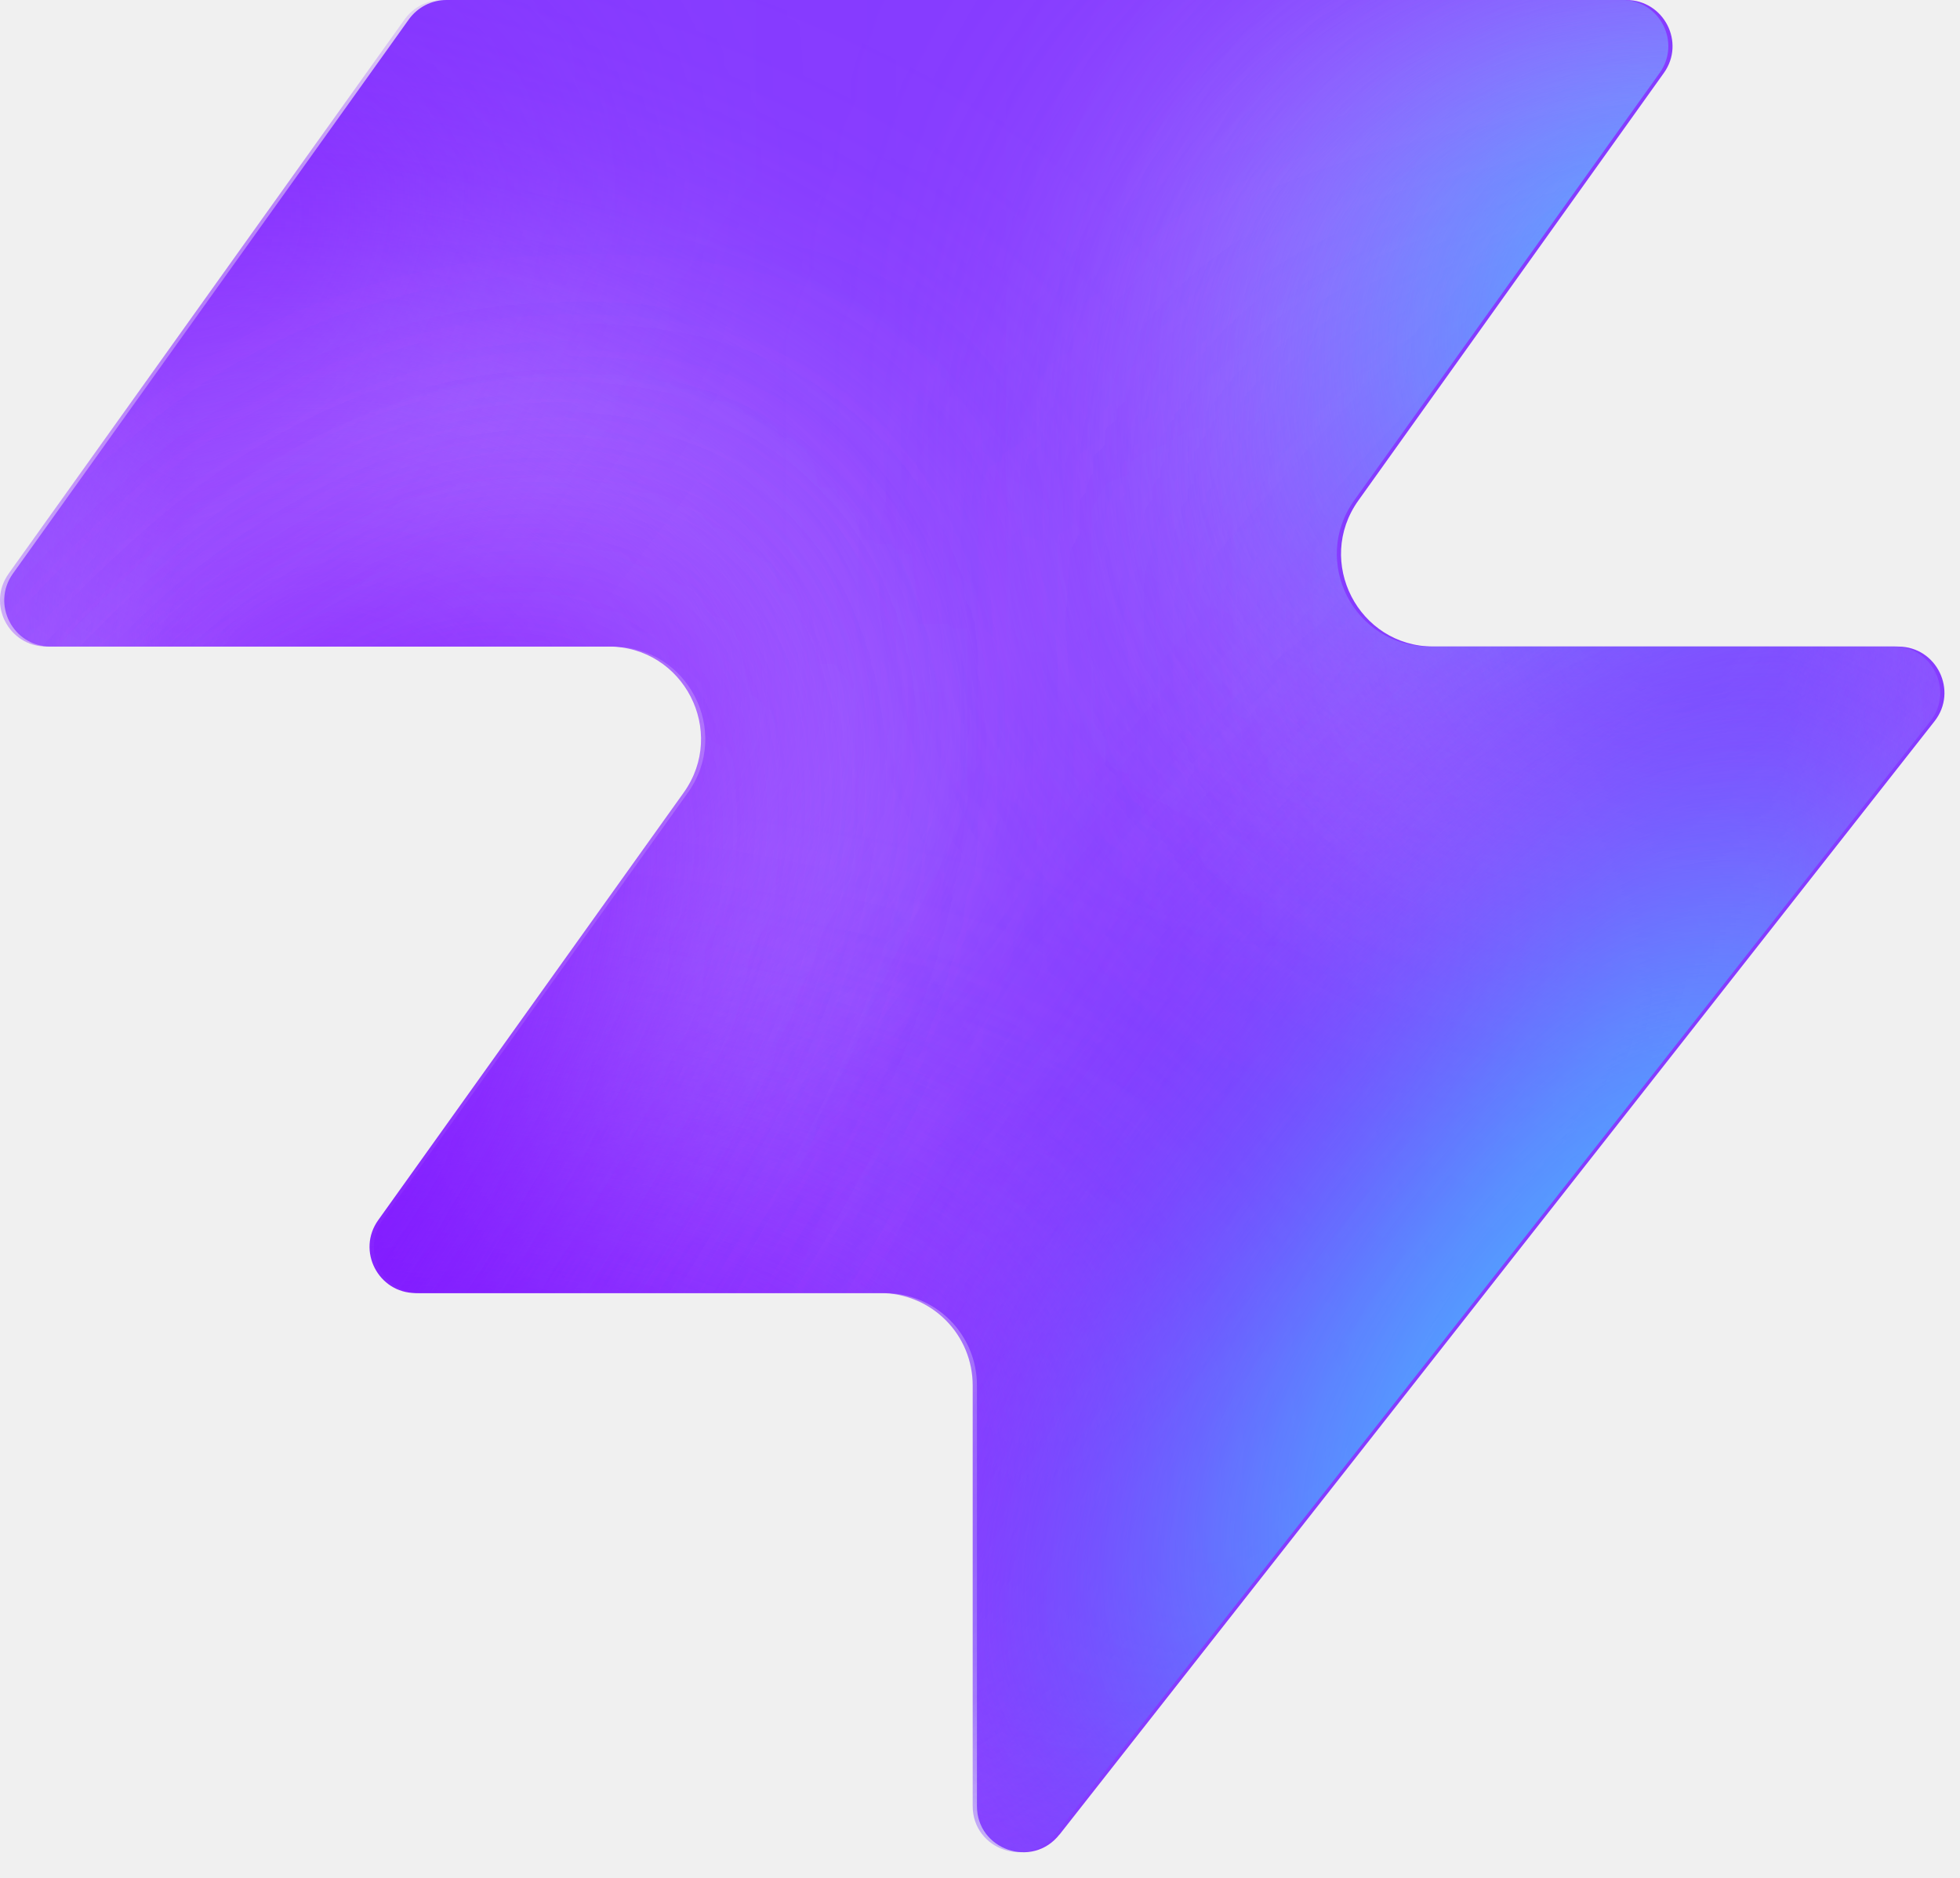
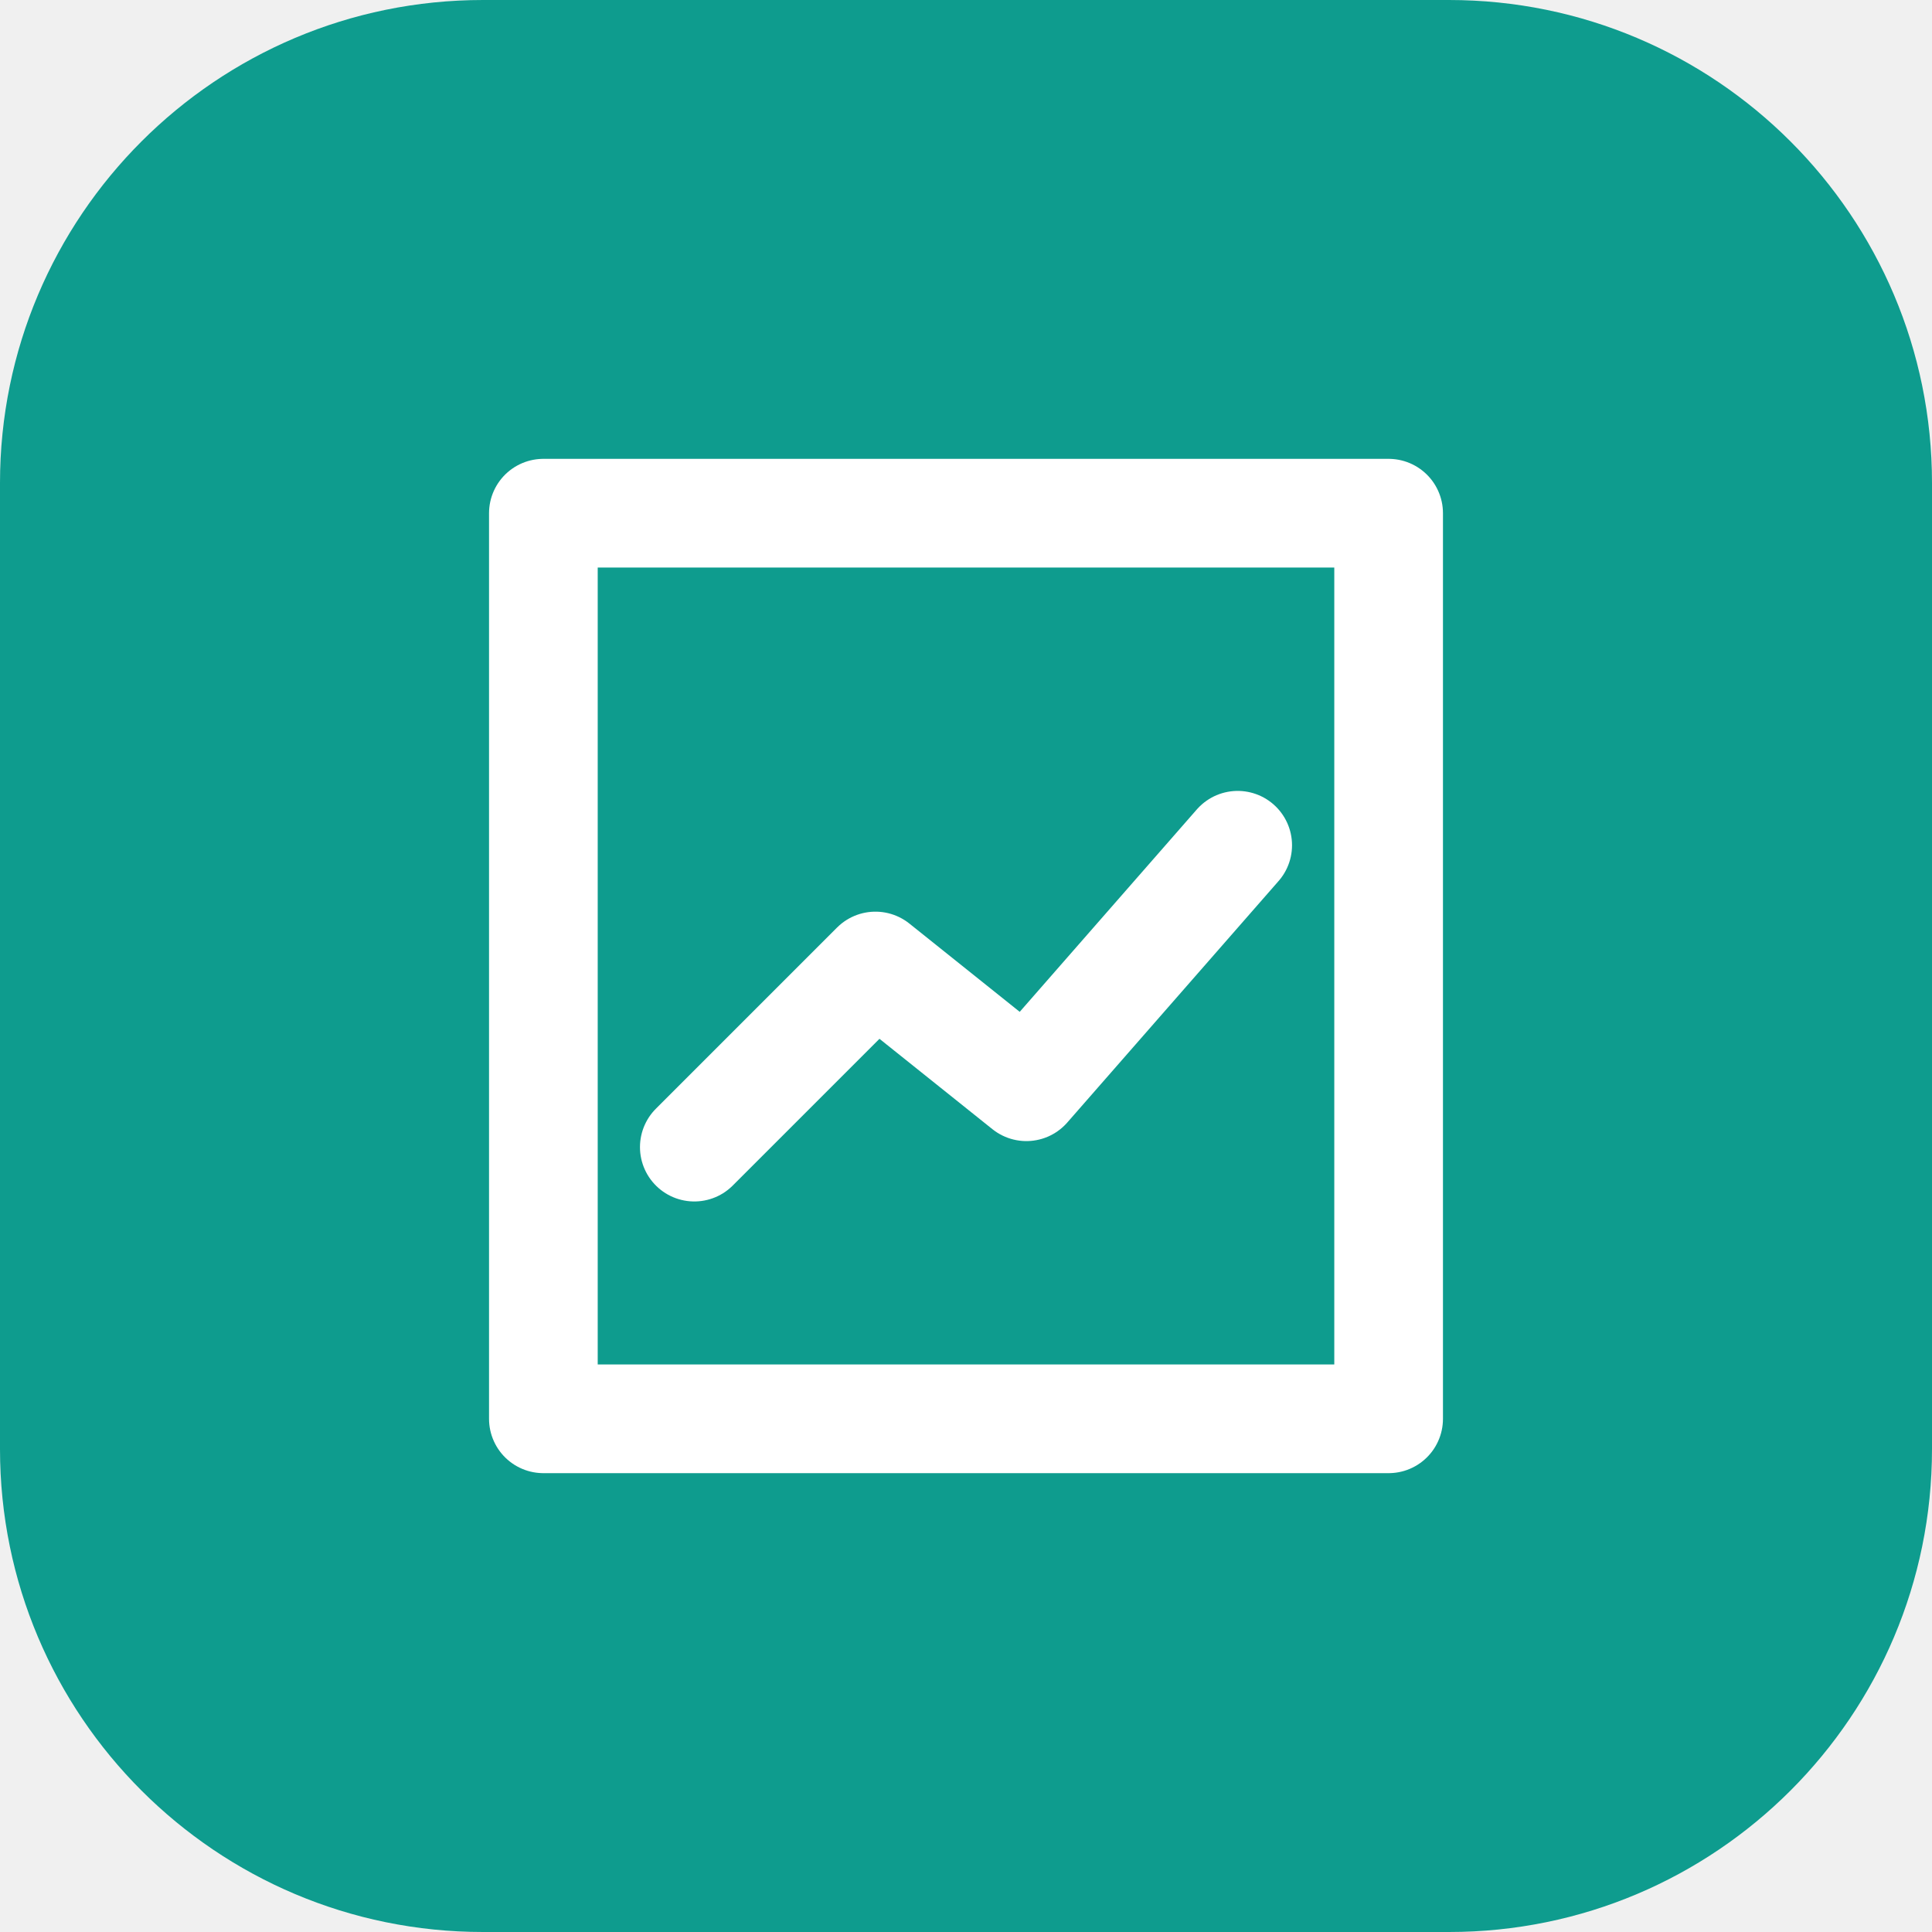
- <svg xmlns="http://www.w3.org/2000/svg" width="48" height="46" fill="none" viewBox="0 0 48 46">
-   <path fill="#863bff" d="M25.946 44.938c-.664.845-2.021.375-2.021-.698V33.937a2.26 2.26 0 0 0-2.262-2.262H10.287c-.92 0-1.456-1.04-.92-1.788l7.48-10.471c1.07-1.497 0-3.578-1.842-3.578H1.237c-.92 0-1.456-1.04-.92-1.788L10.013.474c.214-.297.556-.474.92-.474h28.894c.92 0 1.456 1.04.92 1.788l-7.48 10.471c-1.07 1.498 0 3.579 1.842 3.579h11.377c.943 0 1.473 1.088.89 1.83L25.947 44.94z" style="fill:#863bff;fill:color(display-p3 .525 .23 1);fill-opacity:1" />
-   <mask id="a" width="48" height="46" x="0" y="0" maskUnits="userSpaceOnUse" style="mask-type:alpha">
-     <path fill="#000" d="M25.842 44.938c-.664.844-2.021.375-2.021-.698V33.937a2.26 2.26 0 0 0-2.262-2.262H10.183c-.92 0-1.456-1.04-.92-1.788l7.48-10.471c1.07-1.498 0-3.579-1.842-3.579H1.133c-.92 0-1.456-1.04-.92-1.787L9.91.473c.214-.297.556-.474.92-.474h28.894c.92 0 1.456 1.04.92 1.788l-7.48 10.471c-1.07 1.498 0 3.578 1.842 3.578h11.377c.943 0 1.473 1.088.89 1.832L25.843 44.94z" style="fill:#000;fill-opacity:1" />
-   </mask>
-   <g mask="url(#a)">
-     <g filter="url(#b)">
-       <ellipse cx="5.508" cy="14.704" fill="#ede6ff" rx="5.508" ry="14.704" style="fill:#ede6ff;fill:color(display-p3 .927 .903 1);fill-opacity:1" transform="matrix(.00324 1 1 -.00324 -4.47 31.516)" />
-     </g>
-     <g filter="url(#c)">
-       <ellipse cx="10.399" cy="29.851" fill="#ede6ff" rx="10.399" ry="29.851" style="fill:#ede6ff;fill:color(display-p3 .927 .903 1);fill-opacity:1" transform="matrix(.00324 1 1 -.00324 -39.328 7.883)" />
-     </g>
-     <g filter="url(#d)">
-       <ellipse cx="5.508" cy="30.487" fill="#7e14ff" rx="5.508" ry="30.487" style="fill:#7e14ff;fill:color(display-p3 .492 .077 1);fill-opacity:1" transform="rotate(89.814 -25.913 -14.639)scale(1 -1)" />
-     </g>
-     <g filter="url(#e)">
-       <ellipse cx="5.508" cy="30.599" fill="#7e14ff" rx="5.508" ry="30.599" style="fill:#7e14ff;fill:color(display-p3 .492 .077 1);fill-opacity:1" transform="rotate(89.814 -32.644 -3.334)scale(1 -1)" />
-     </g>
-     <g filter="url(#f)">
-       <ellipse cx="5.508" cy="30.599" fill="#7e14ff" rx="5.508" ry="30.599" style="fill:#7e14ff;fill:color(display-p3 .492 .077 1);fill-opacity:1" transform="matrix(.00324 1 1 -.00324 -34.34 30.47)" />
-     </g>
-     <g filter="url(#g)">
-       <ellipse cx="14.072" cy="22.078" fill="#ede6ff" rx="14.072" ry="22.078" style="fill:#ede6ff;fill:color(display-p3 .927 .903 1);fill-opacity:1" transform="rotate(93.35 24.506 48.493)scale(-1 1)" />
-     </g>
-     <g filter="url(#h)">
-       <ellipse cx="3.47" cy="21.501" fill="#7e14ff" rx="3.47" ry="21.501" style="fill:#7e14ff;fill:color(display-p3 .492 .077 1);fill-opacity:1" transform="rotate(89.009 28.708 47.59)scale(-1 1)" />
-     </g>
-     <g filter="url(#i)">
-       <ellipse cx="3.47" cy="21.501" fill="#7e14ff" rx="3.47" ry="21.501" style="fill:#7e14ff;fill:color(display-p3 .492 .077 1);fill-opacity:1" transform="rotate(89.009 28.708 47.59)scale(-1 1)" />
-     </g>
-     <g filter="url(#j)">
-       <ellipse cx=".387" cy="8.972" fill="#7e14ff" rx="4.407" ry="29.108" style="fill:#7e14ff;fill:color(display-p3 .492 .077 1);fill-opacity:1" transform="rotate(39.51 .387 8.972)" />
-     </g>
-     <g filter="url(#k)">
-       <ellipse cx="47.523" cy="-6.092" fill="#7e14ff" rx="4.407" ry="29.108" style="fill:#7e14ff;fill:color(display-p3 .492 .077 1);fill-opacity:1" transform="rotate(37.892 47.523 -6.092)" />
-     </g>
-     <g filter="url(#l)">
-       <ellipse cx="41.412" cy="6.333" fill="#47bfff" rx="5.971" ry="9.665" style="fill:#47bfff;fill:color(display-p3 .28 .748 1);fill-opacity:1" transform="rotate(37.892 41.412 6.333)" />
-     </g>
-     <g filter="url(#m)">
-       <ellipse cx="-1.879" cy="38.332" fill="#7e14ff" rx="4.407" ry="29.108" style="fill:#7e14ff;fill:color(display-p3 .492 .077 1);fill-opacity:1" transform="rotate(37.892 -1.88 38.332)" />
-     </g>
-     <g filter="url(#n)">
-       <ellipse cx="-1.879" cy="38.332" fill="#7e14ff" rx="4.407" ry="29.108" style="fill:#7e14ff;fill:color(display-p3 .492 .077 1);fill-opacity:1" transform="rotate(37.892 -1.88 38.332)" />
-     </g>
-     <g filter="url(#o)">
-       <ellipse cx="35.651" cy="29.907" fill="#7e14ff" rx="4.407" ry="29.108" style="fill:#7e14ff;fill:color(display-p3 .492 .077 1);fill-opacity:1" transform="rotate(37.892 35.651 29.907)" />
-     </g>
-     <g filter="url(#p)">
-       <ellipse cx="38.418" cy="32.4" fill="#47bfff" rx="5.971" ry="15.297" style="fill:#47bfff;fill:color(display-p3 .28 .748 1);fill-opacity:1" transform="rotate(37.892 38.418 32.4)" />
-     </g>
-   </g>
-   <defs>
-     <filter id="b" width="60.045" height="41.654" x="-19.77" y="16.149" color-interpolation-filters="sRGB" filterUnits="userSpaceOnUse">
-       <feFlood flood-opacity="0" result="BackgroundImageFix" />
-       <feBlend in="SourceGraphic" in2="BackgroundImageFix" result="shape" />
-       <feGaussianBlur result="effect1_foregroundBlur_2002_17158" stdDeviation="7.659" />
-     </filter>
-     <filter id="c" width="90.34" height="51.437" x="-54.613" y="-7.533" color-interpolation-filters="sRGB" filterUnits="userSpaceOnUse">
-       <feFlood flood-opacity="0" result="BackgroundImageFix" />
-       <feBlend in="SourceGraphic" in2="BackgroundImageFix" result="shape" />
-       <feGaussianBlur result="effect1_foregroundBlur_2002_17158" stdDeviation="7.659" />
-     </filter>
-     <filter id="d" width="79.355" height="29.4" x="-49.64" y="2.03" color-interpolation-filters="sRGB" filterUnits="userSpaceOnUse">
-       <feFlood flood-opacity="0" result="BackgroundImageFix" />
-       <feBlend in="SourceGraphic" in2="BackgroundImageFix" result="shape" />
-       <feGaussianBlur result="effect1_foregroundBlur_2002_17158" stdDeviation="4.596" />
-     </filter>
-     <filter id="e" width="79.579" height="29.4" x="-45.045" y="20.029" color-interpolation-filters="sRGB" filterUnits="userSpaceOnUse">
-       <feFlood flood-opacity="0" result="BackgroundImageFix" />
-       <feBlend in="SourceGraphic" in2="BackgroundImageFix" result="shape" />
-       <feGaussianBlur result="effect1_foregroundBlur_2002_17158" stdDeviation="4.596" />
-     </filter>
-     <filter id="f" width="79.579" height="29.4" x="-43.513" y="21.178" color-interpolation-filters="sRGB" filterUnits="userSpaceOnUse">
-       <feFlood flood-opacity="0" result="BackgroundImageFix" />
-       <feBlend in="SourceGraphic" in2="BackgroundImageFix" result="shape" />
-       <feGaussianBlur result="effect1_foregroundBlur_2002_17158" stdDeviation="4.596" />
-     </filter>
-     <filter id="g" width="74.749" height="58.852" x="15.756" y="-17.901" color-interpolation-filters="sRGB" filterUnits="userSpaceOnUse">
-       <feFlood flood-opacity="0" result="BackgroundImageFix" />
-       <feBlend in="SourceGraphic" in2="BackgroundImageFix" result="shape" />
-       <feGaussianBlur result="effect1_foregroundBlur_2002_17158" stdDeviation="7.659" />
-     </filter>
-     <filter id="h" width="61.377" height="25.362" x="23.548" y="2.284" color-interpolation-filters="sRGB" filterUnits="userSpaceOnUse">
-       <feFlood flood-opacity="0" result="BackgroundImageFix" />
-       <feBlend in="SourceGraphic" in2="BackgroundImageFix" result="shape" />
-       <feGaussianBlur result="effect1_foregroundBlur_2002_17158" stdDeviation="4.596" />
-     </filter>
-     <filter id="i" width="61.377" height="25.362" x="23.548" y="2.284" color-interpolation-filters="sRGB" filterUnits="userSpaceOnUse">
-       <feFlood flood-opacity="0" result="BackgroundImageFix" />
-       <feBlend in="SourceGraphic" in2="BackgroundImageFix" result="shape" />
-       <feGaussianBlur result="effect1_foregroundBlur_2002_17158" stdDeviation="4.596" />
-     </filter>
-     <filter id="j" width="56.045" height="63.649" x="-27.636" y="-22.853" color-interpolation-filters="sRGB" filterUnits="userSpaceOnUse">
-       <feFlood flood-opacity="0" result="BackgroundImageFix" />
-       <feBlend in="SourceGraphic" in2="BackgroundImageFix" result="shape" />
-       <feGaussianBlur result="effect1_foregroundBlur_2002_17158" stdDeviation="4.596" />
-     </filter>
-     <filter id="k" width="54.814" height="64.646" x="20.116" y="-38.415" color-interpolation-filters="sRGB" filterUnits="userSpaceOnUse">
-       <feFlood flood-opacity="0" result="BackgroundImageFix" />
-       <feBlend in="SourceGraphic" in2="BackgroundImageFix" result="shape" />
-       <feGaussianBlur result="effect1_foregroundBlur_2002_17158" stdDeviation="4.596" />
-     </filter>
-     <filter id="l" width="33.541" height="35.313" x="24.641" y="-11.323" color-interpolation-filters="sRGB" filterUnits="userSpaceOnUse">
-       <feFlood flood-opacity="0" result="BackgroundImageFix" />
-       <feBlend in="SourceGraphic" in2="BackgroundImageFix" result="shape" />
-       <feGaussianBlur result="effect1_foregroundBlur_2002_17158" stdDeviation="4.596" />
-     </filter>
-     <filter id="m" width="54.814" height="64.646" x="-29.286" y="6.009" color-interpolation-filters="sRGB" filterUnits="userSpaceOnUse">
-       <feFlood flood-opacity="0" result="BackgroundImageFix" />
-       <feBlend in="SourceGraphic" in2="BackgroundImageFix" result="shape" />
-       <feGaussianBlur result="effect1_foregroundBlur_2002_17158" stdDeviation="4.596" />
-     </filter>
-     <filter id="n" width="54.814" height="64.646" x="-29.286" y="6.009" color-interpolation-filters="sRGB" filterUnits="userSpaceOnUse">
-       <feFlood flood-opacity="0" result="BackgroundImageFix" />
-       <feBlend in="SourceGraphic" in2="BackgroundImageFix" result="shape" />
-       <feGaussianBlur result="effect1_foregroundBlur_2002_17158" stdDeviation="4.596" />
-     </filter>
-     <filter id="o" width="54.814" height="64.646" x="8.244" y="-2.416" color-interpolation-filters="sRGB" filterUnits="userSpaceOnUse">
-       <feFlood flood-opacity="0" result="BackgroundImageFix" />
-       <feBlend in="SourceGraphic" in2="BackgroundImageFix" result="shape" />
-       <feGaussianBlur result="effect1_foregroundBlur_2002_17158" stdDeviation="4.596" />
-     </filter>
-     <filter id="p" width="39.409" height="43.623" x="18.713" y="10.588" color-interpolation-filters="sRGB" filterUnits="userSpaceOnUse">
-       <feFlood flood-opacity="0" result="BackgroundImageFix" />
-       <feBlend in="SourceGraphic" in2="BackgroundImageFix" result="shape" />
-       <feGaussianBlur result="effect1_foregroundBlur_2002_17158" stdDeviation="4.596" />
-     </filter>
-   </defs>
+ <svg xmlns="http://www.w3.org/2000/svg" viewBox="0 0 32 32">
+   <rect width="32" height="32" rx="8" fill="#0e9c8e" />
+   <path d="M9 8.5h14v15H9z" fill="none" stroke="#fff" stroke-linejoin="round" stroke-width="1.8" />
+   <path d="m11.5 19 3-3 2.5 2 3.5-4" fill="none" stroke="#fff" stroke-linecap="round" stroke-linejoin="round" stroke-width="1.8" />
</svg>
